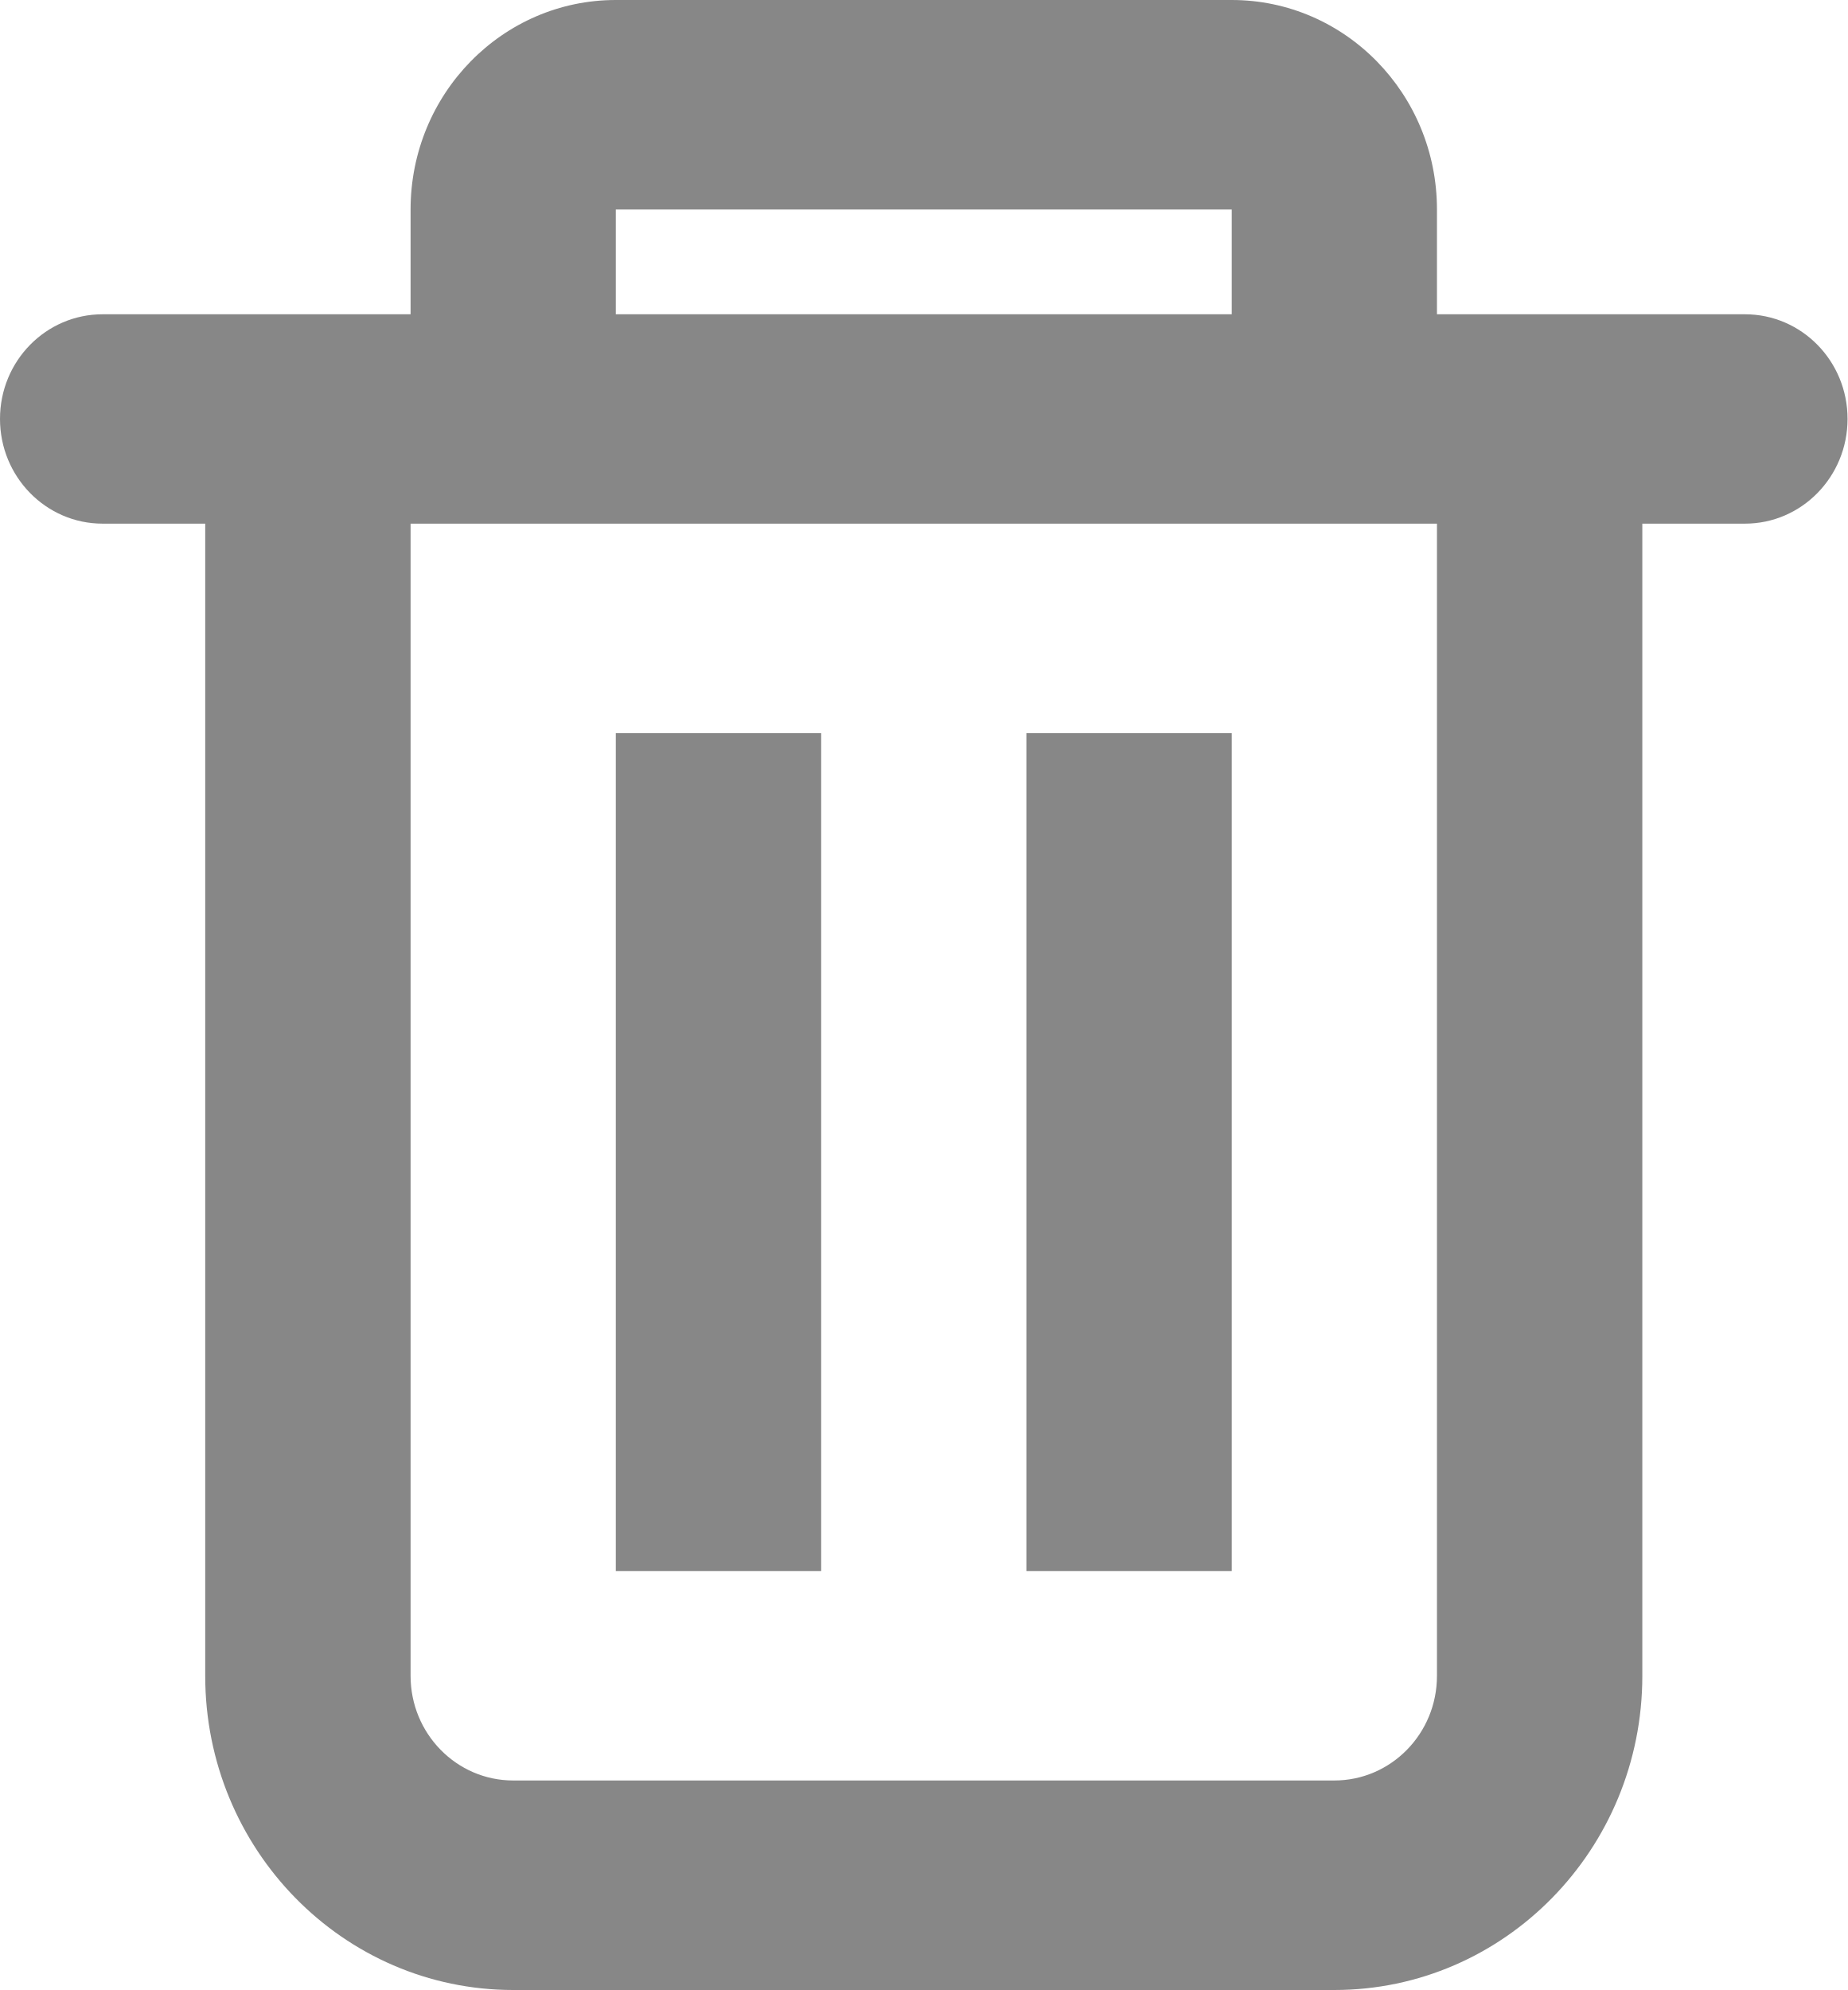
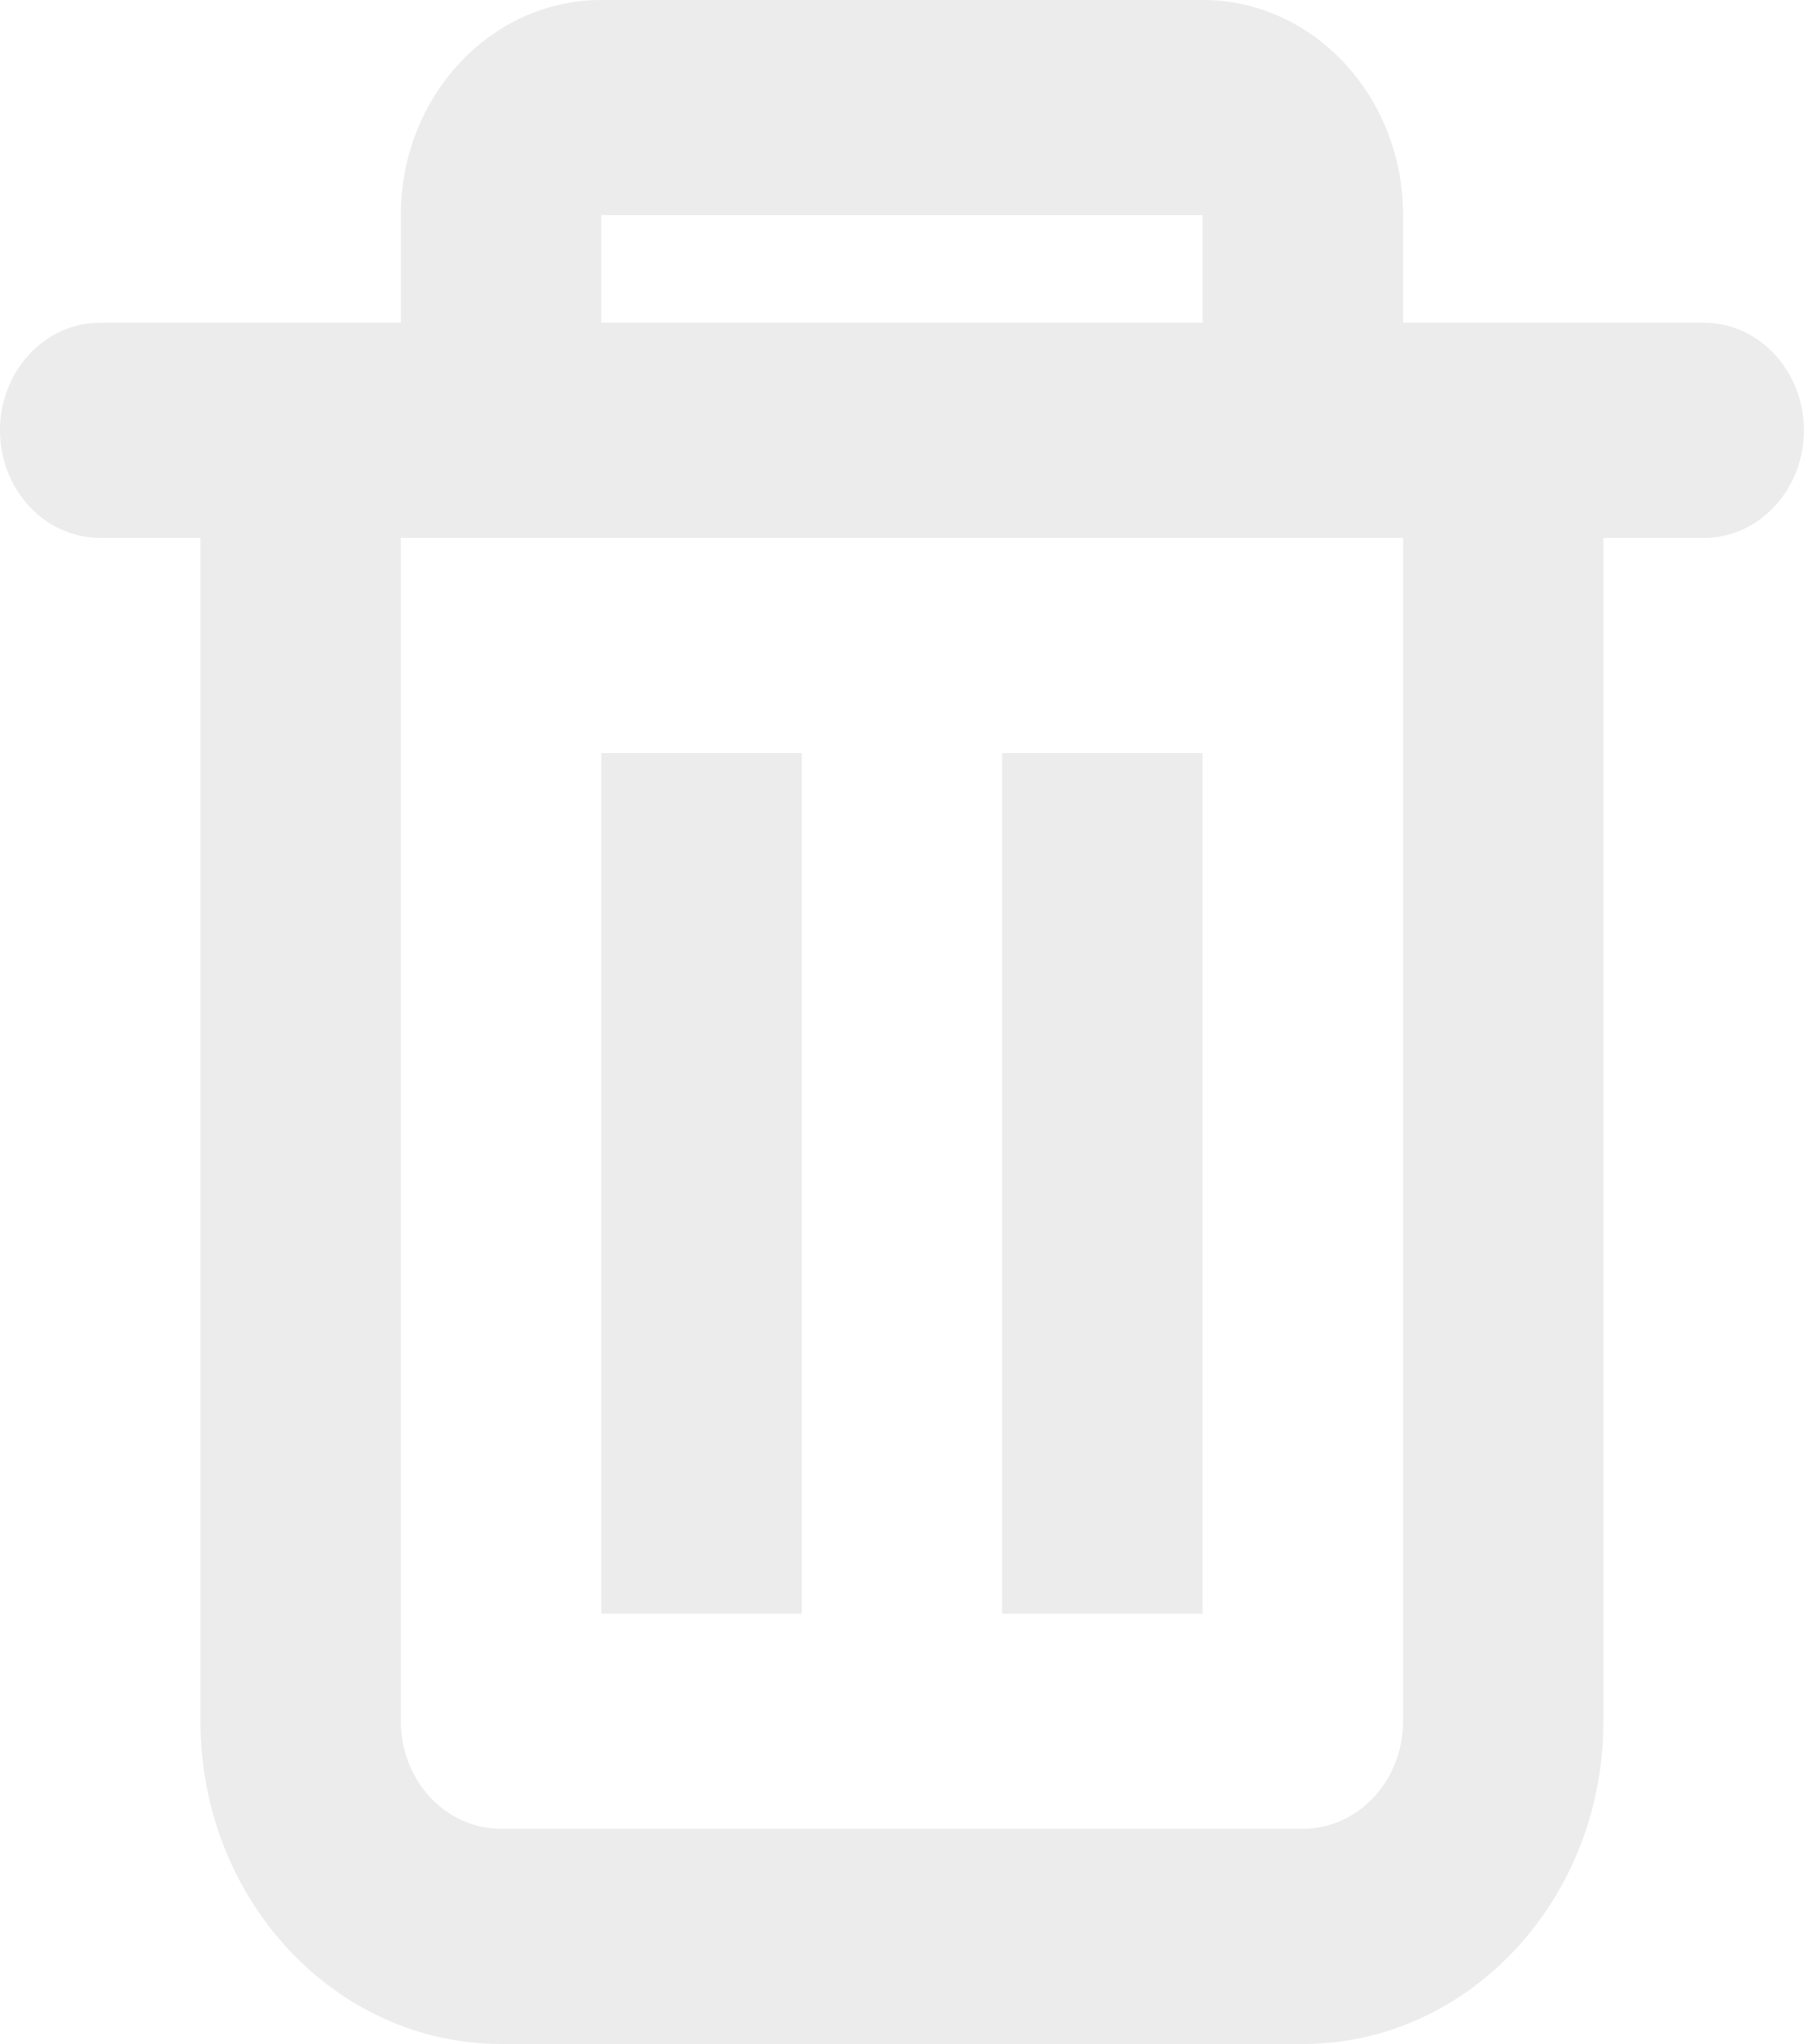
- <svg xmlns="http://www.w3.org/2000/svg" width="13" height="14" viewBox="0 0 13 14" fill="none">
-   <path fill-rule="evenodd" clip-rule="evenodd" d="M10.111 2.211V1.474C10.111 0.66 9.464 0 8.667 0H4.333C3.536 0 2.889 0.66 2.889 1.474V2.211H0.722C0.323 2.211 0 2.54 0 2.947C0 3.354 0.323 3.684 0.722 3.684H1.444V11.79C1.444 13.01 2.414 14 3.611 14H9.389C10.585 14 11.556 13.01 11.556 11.79V3.684H12.278C12.677 3.684 13 3.354 13 2.947C13 2.54 12.677 2.211 12.278 2.211H10.111ZM8.667 1.474H4.333V2.211H8.667V1.474ZM10.111 3.684H2.889V11.79C2.889 12.196 3.212 12.526 3.611 12.526H9.389C9.788 12.526 10.111 12.196 10.111 11.79V3.684Z" fill="#878787" />
-   <path d="M4.333 5.158H5.778V11.053H4.333V5.158Z" fill="#878787" />
-   <path d="M7.222 5.158H8.667V11.053H7.222V5.158Z" fill="#878787" />
+ <svg xmlns="http://www.w3.org/2000/svg" width="15" height="17" viewBox="0 0 15 17" fill="none">
+   <path fill-rule="evenodd" clip-rule="evenodd" d="M11.667 2.684V1.789C11.667 0.801 10.921 0 10 0H5C4.08 0 3.333 0.801 3.333 1.789V2.684H0.833C0.373 2.684 0 3.085 0 3.579C0 4.073 0.373 4.474 0.833 4.474H1.667V14.316C1.667 15.798 2.786 17 4.167 17H10.833C12.214 17 13.333 15.798 13.333 14.316V4.474H14.167C14.627 4.474 15 4.073 15 3.579C15 3.085 14.627 2.684 14.167 2.684H11.667ZM10 1.789H5V2.684H10V1.789ZM11.667 4.474H3.333V14.316C3.333 14.81 3.706 15.21 4.167 15.21H10.833C11.294 15.21 11.667 14.81 11.667 14.316V4.474Z" fill="#ECECEC" />
+   <path d="M5 6.263H6.667V13.421H5V6.263Z" fill="#ECECEC" />
+   <path d="M8.333 6.263H10V13.421H8.333V6.263Z" fill="#ECECEC" />
</svg>
